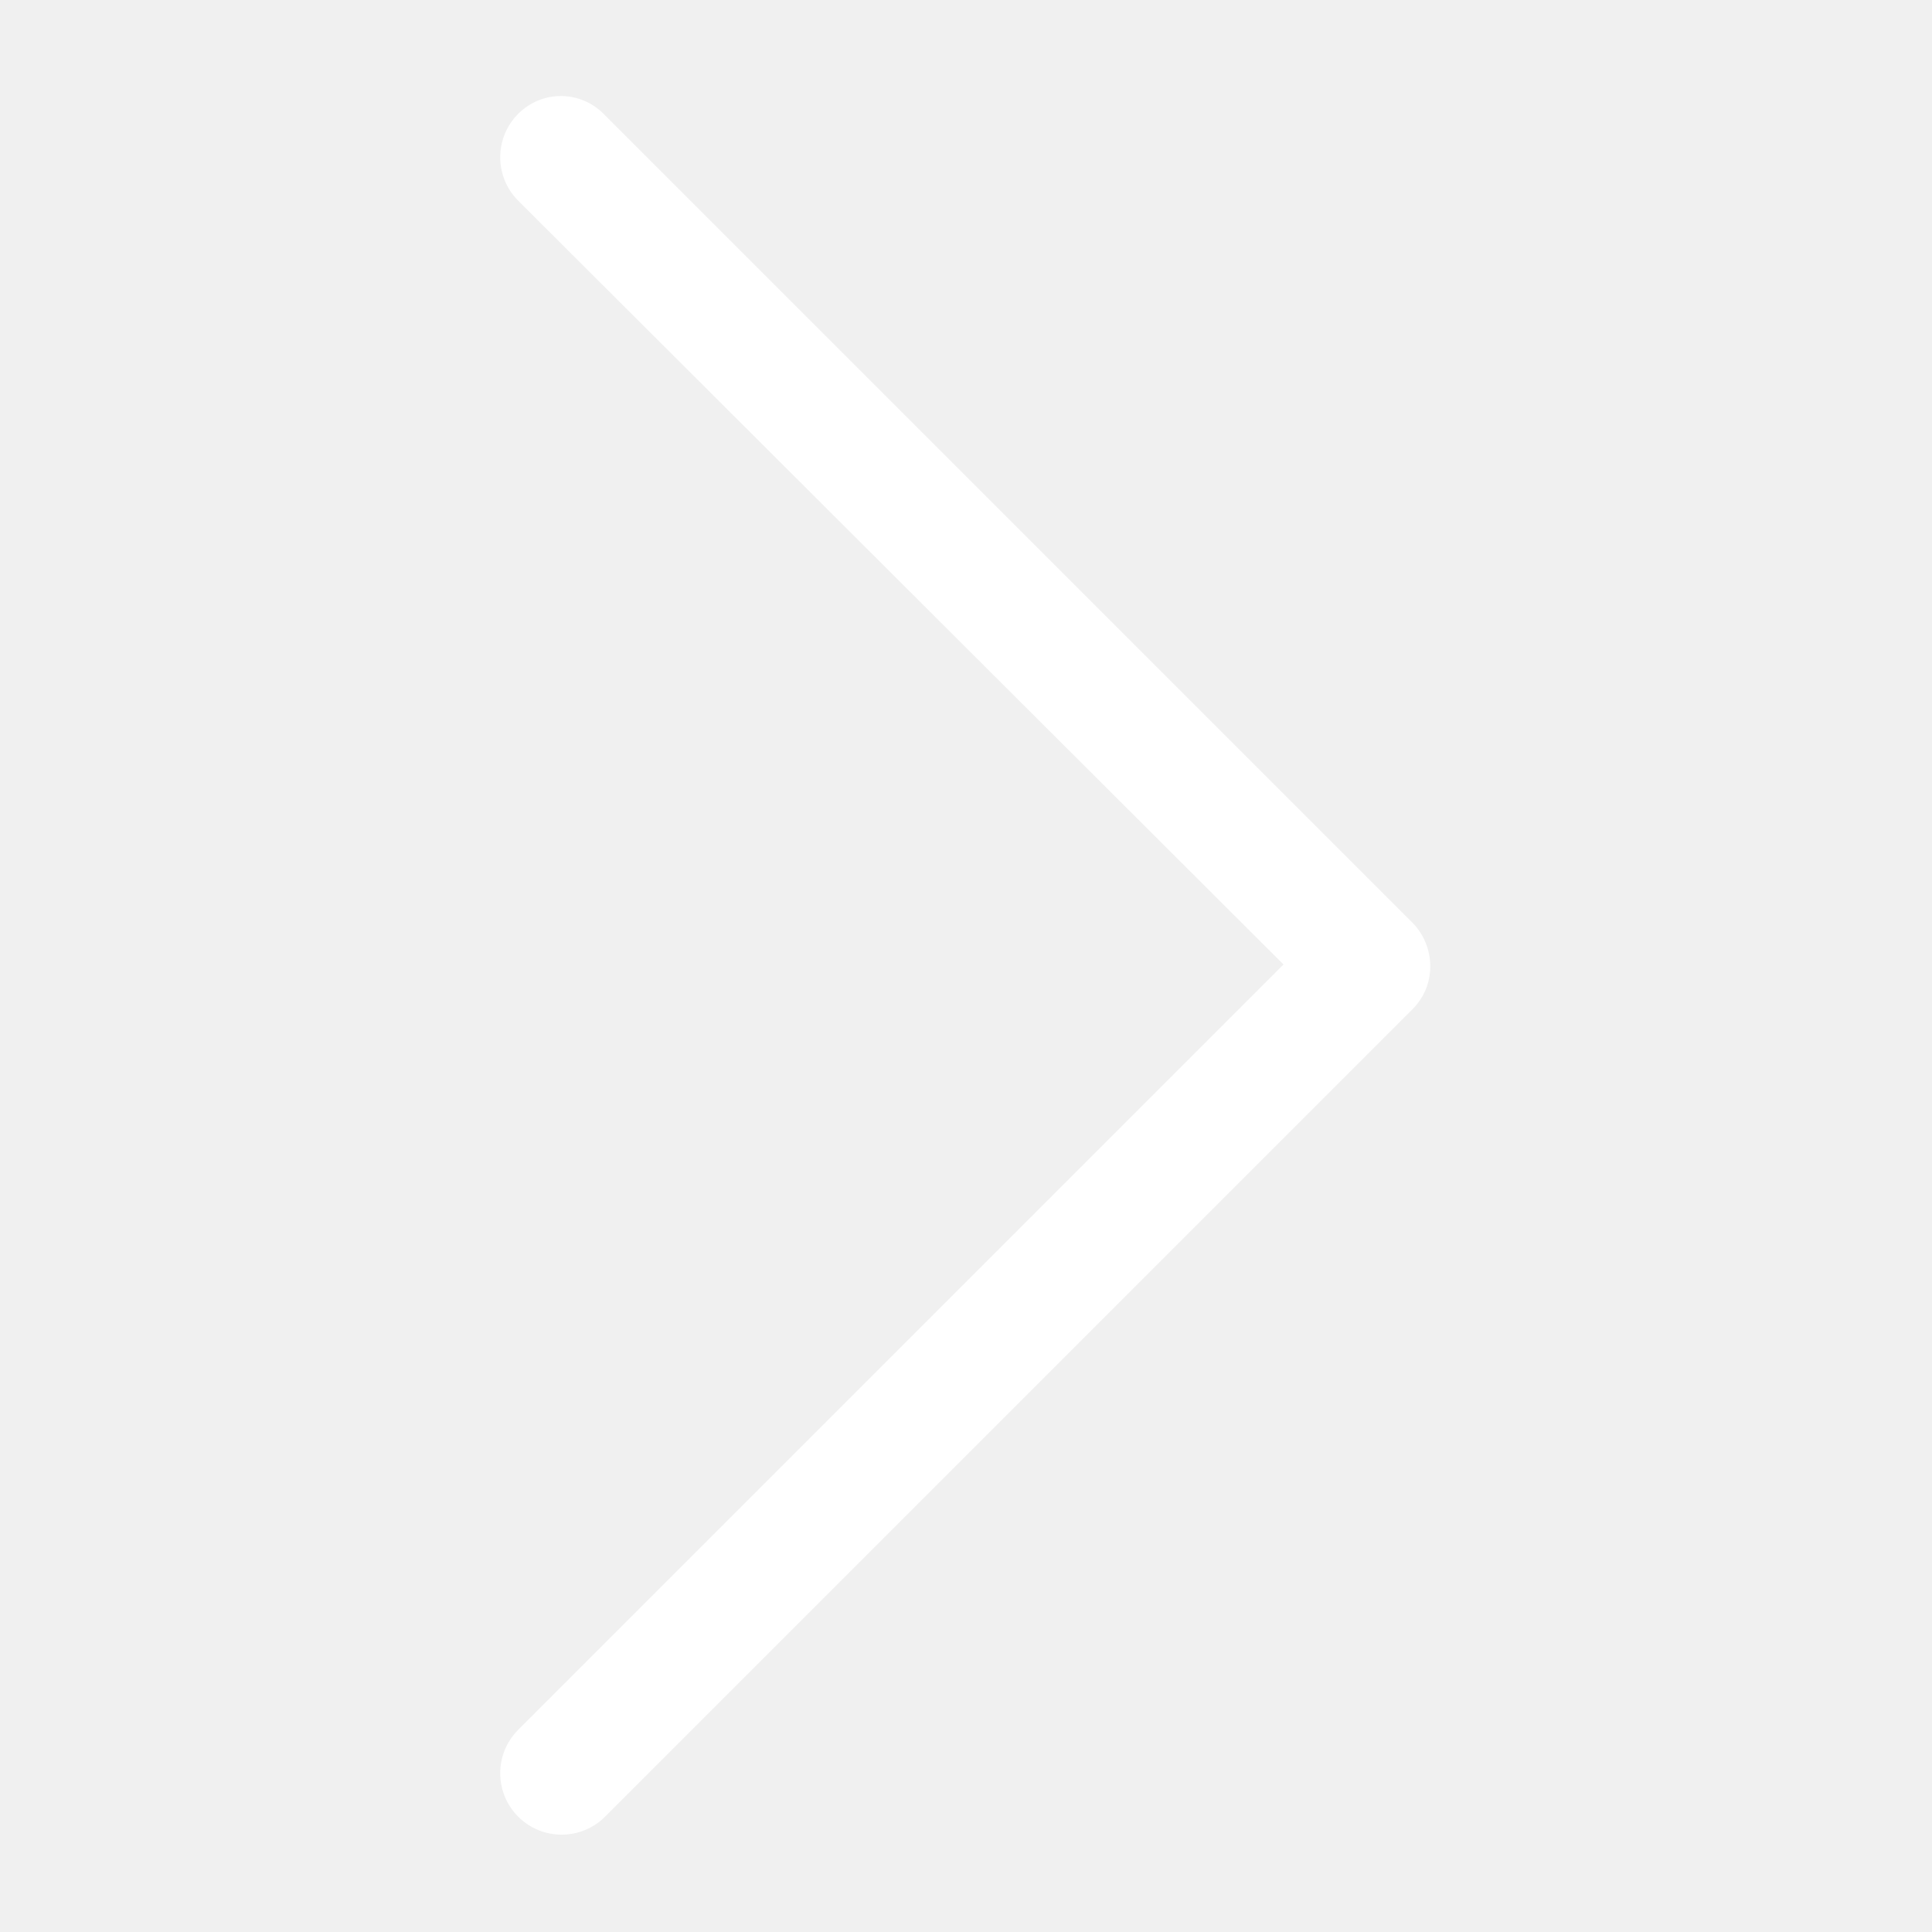
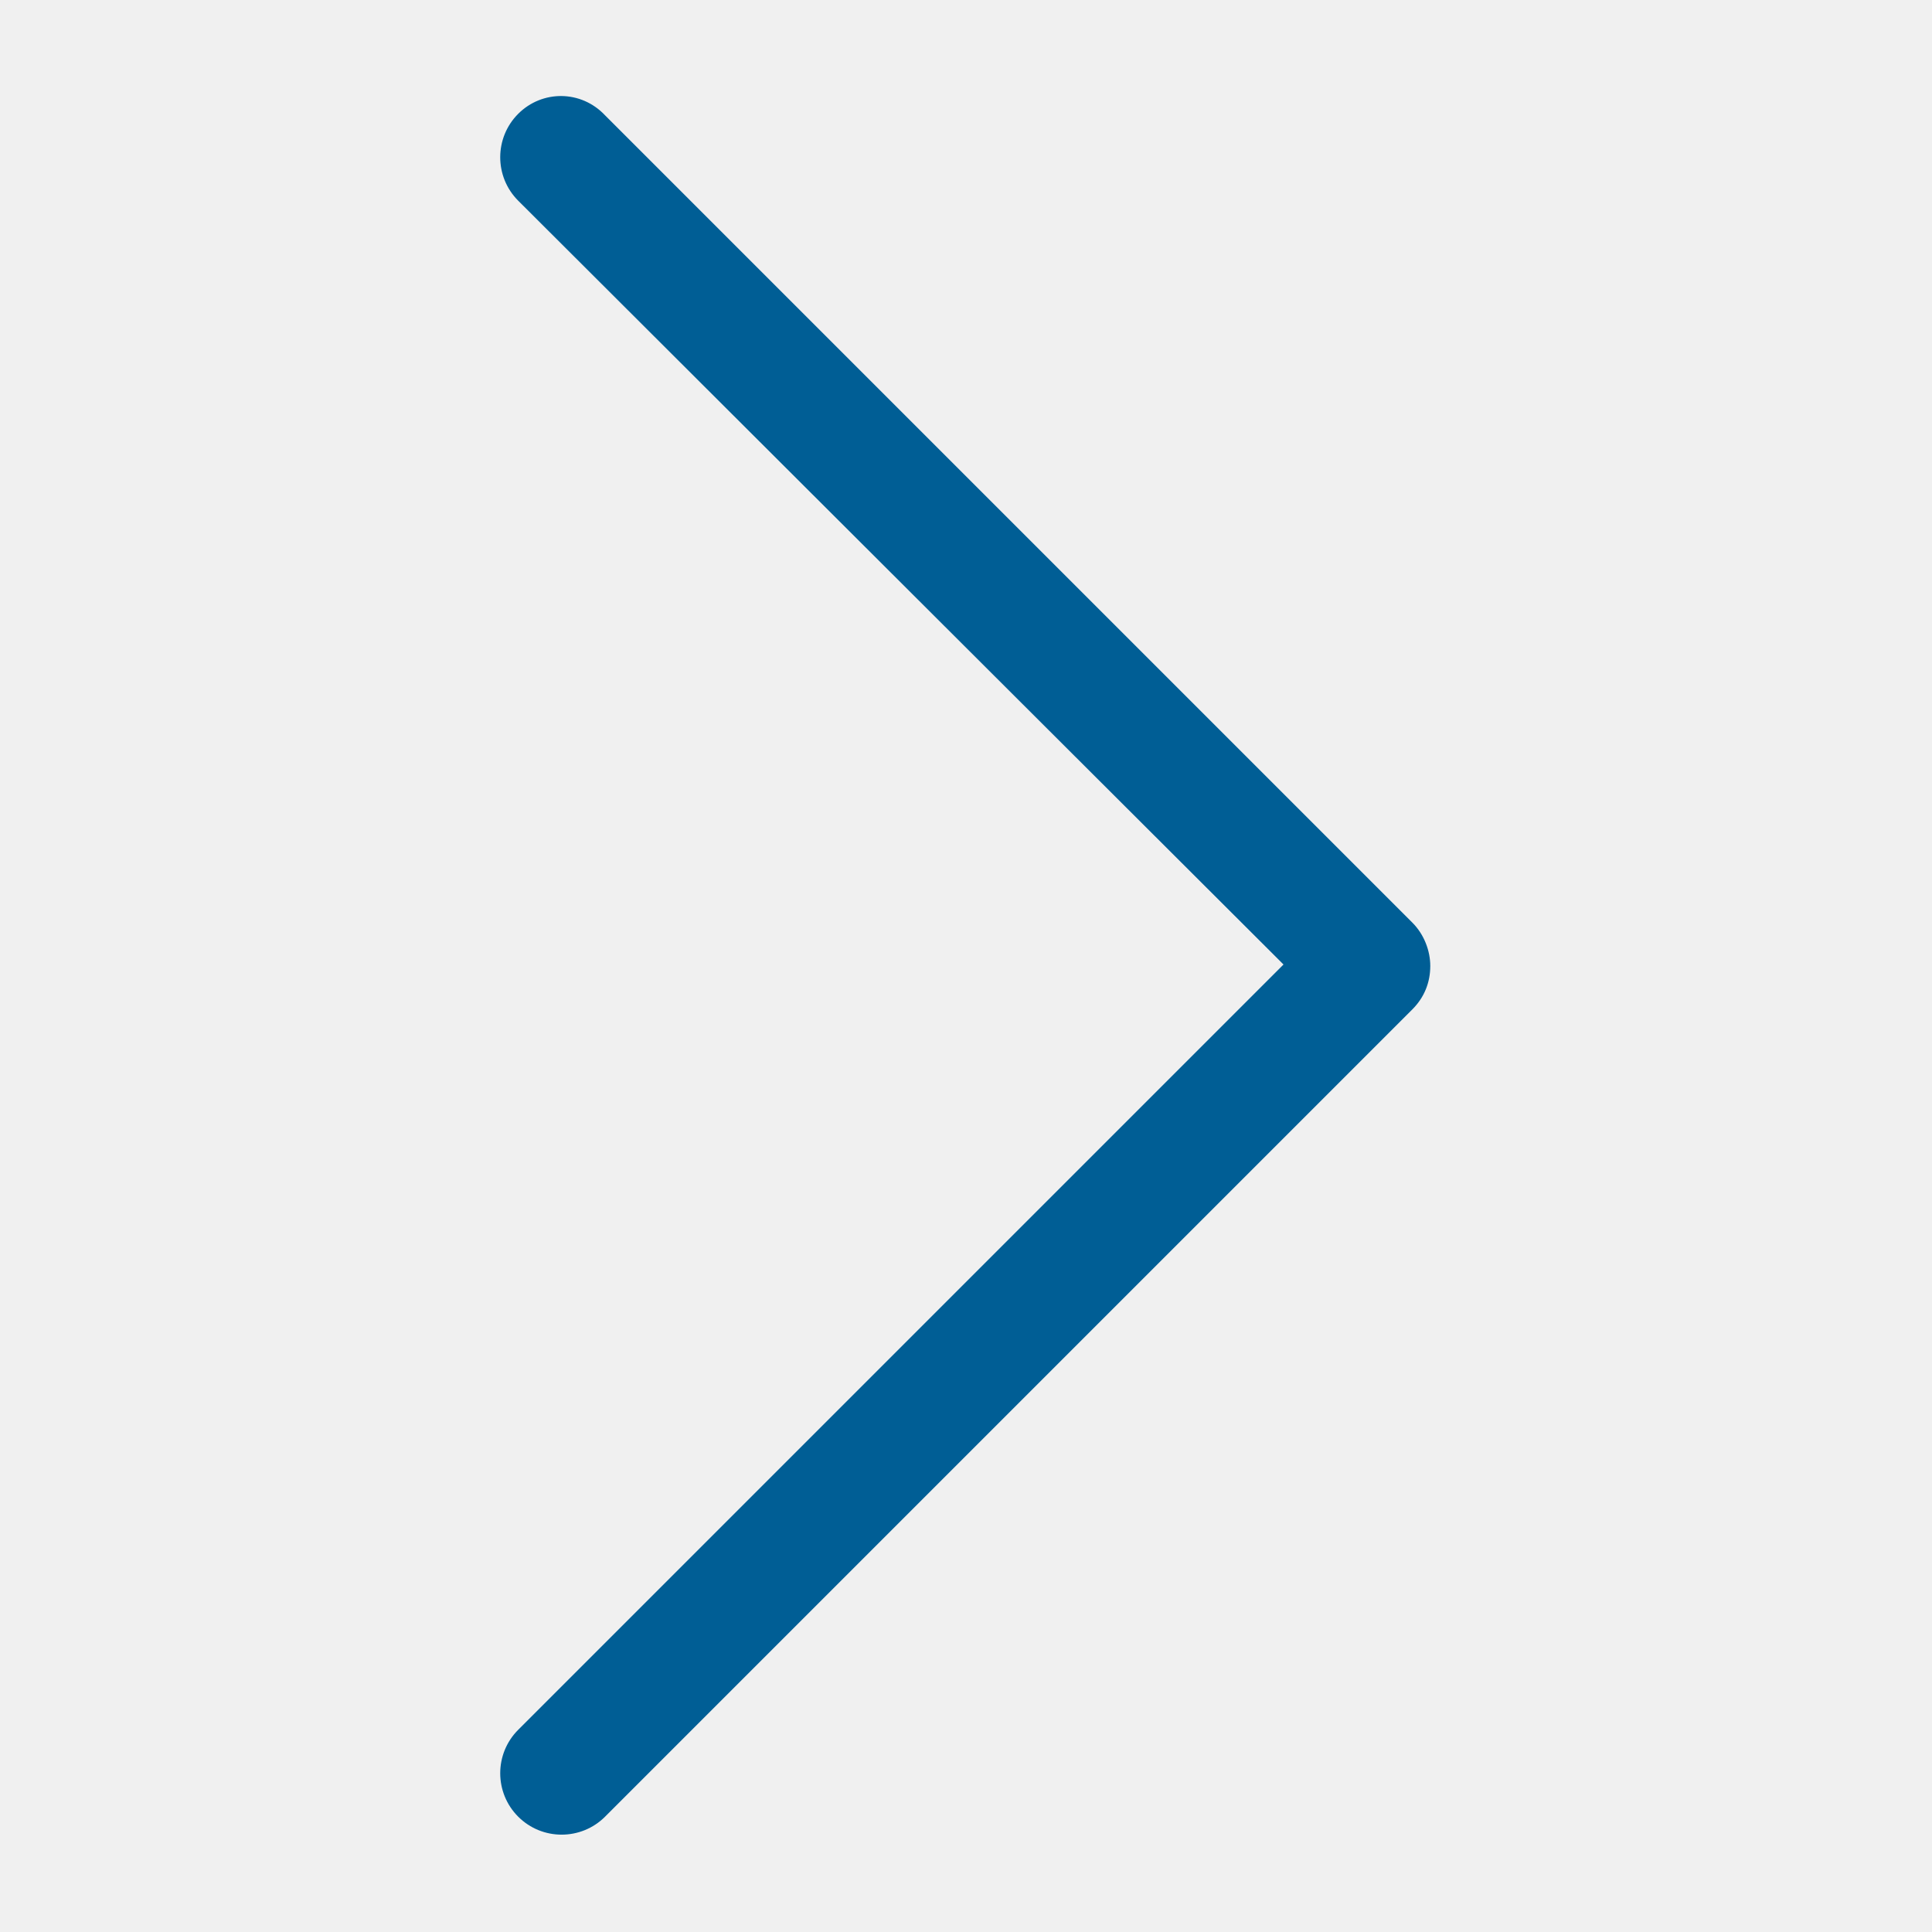
- <svg xmlns="http://www.w3.org/2000/svg" version="1.1" id="Layer_1" x="0px" y="0px" viewBox="0 0 129 129" style="enable-background:new 0 0 129 129;" xml:space="preserve" fill="#fff">
+ <svg xmlns="http://www.w3.org/2000/svg" version="1.1" id="Layer_1" x="0px" y="0px" viewBox="0 0 129 129" style="enable-background:new 0 0 129 129;" xml:space="preserve" fill="#005e95">
  <g>
    <path d="M34.6,7.6c-1.6,1.6-1.6,4.2,0,5.8l51.1,51l-51.1,51.1c-1.6,1.6-1.6,4.2,0,5.8s4.2,1.6,5.8,0l53.9-53.9   c0.8-0.8,1.2-1.8,1.2-2.9c0-1-0.4-2.1-1.2-2.9L40.4,7.7C38.8,6,36.2,6,34.6,7.6z" />
  </g>
</svg>
